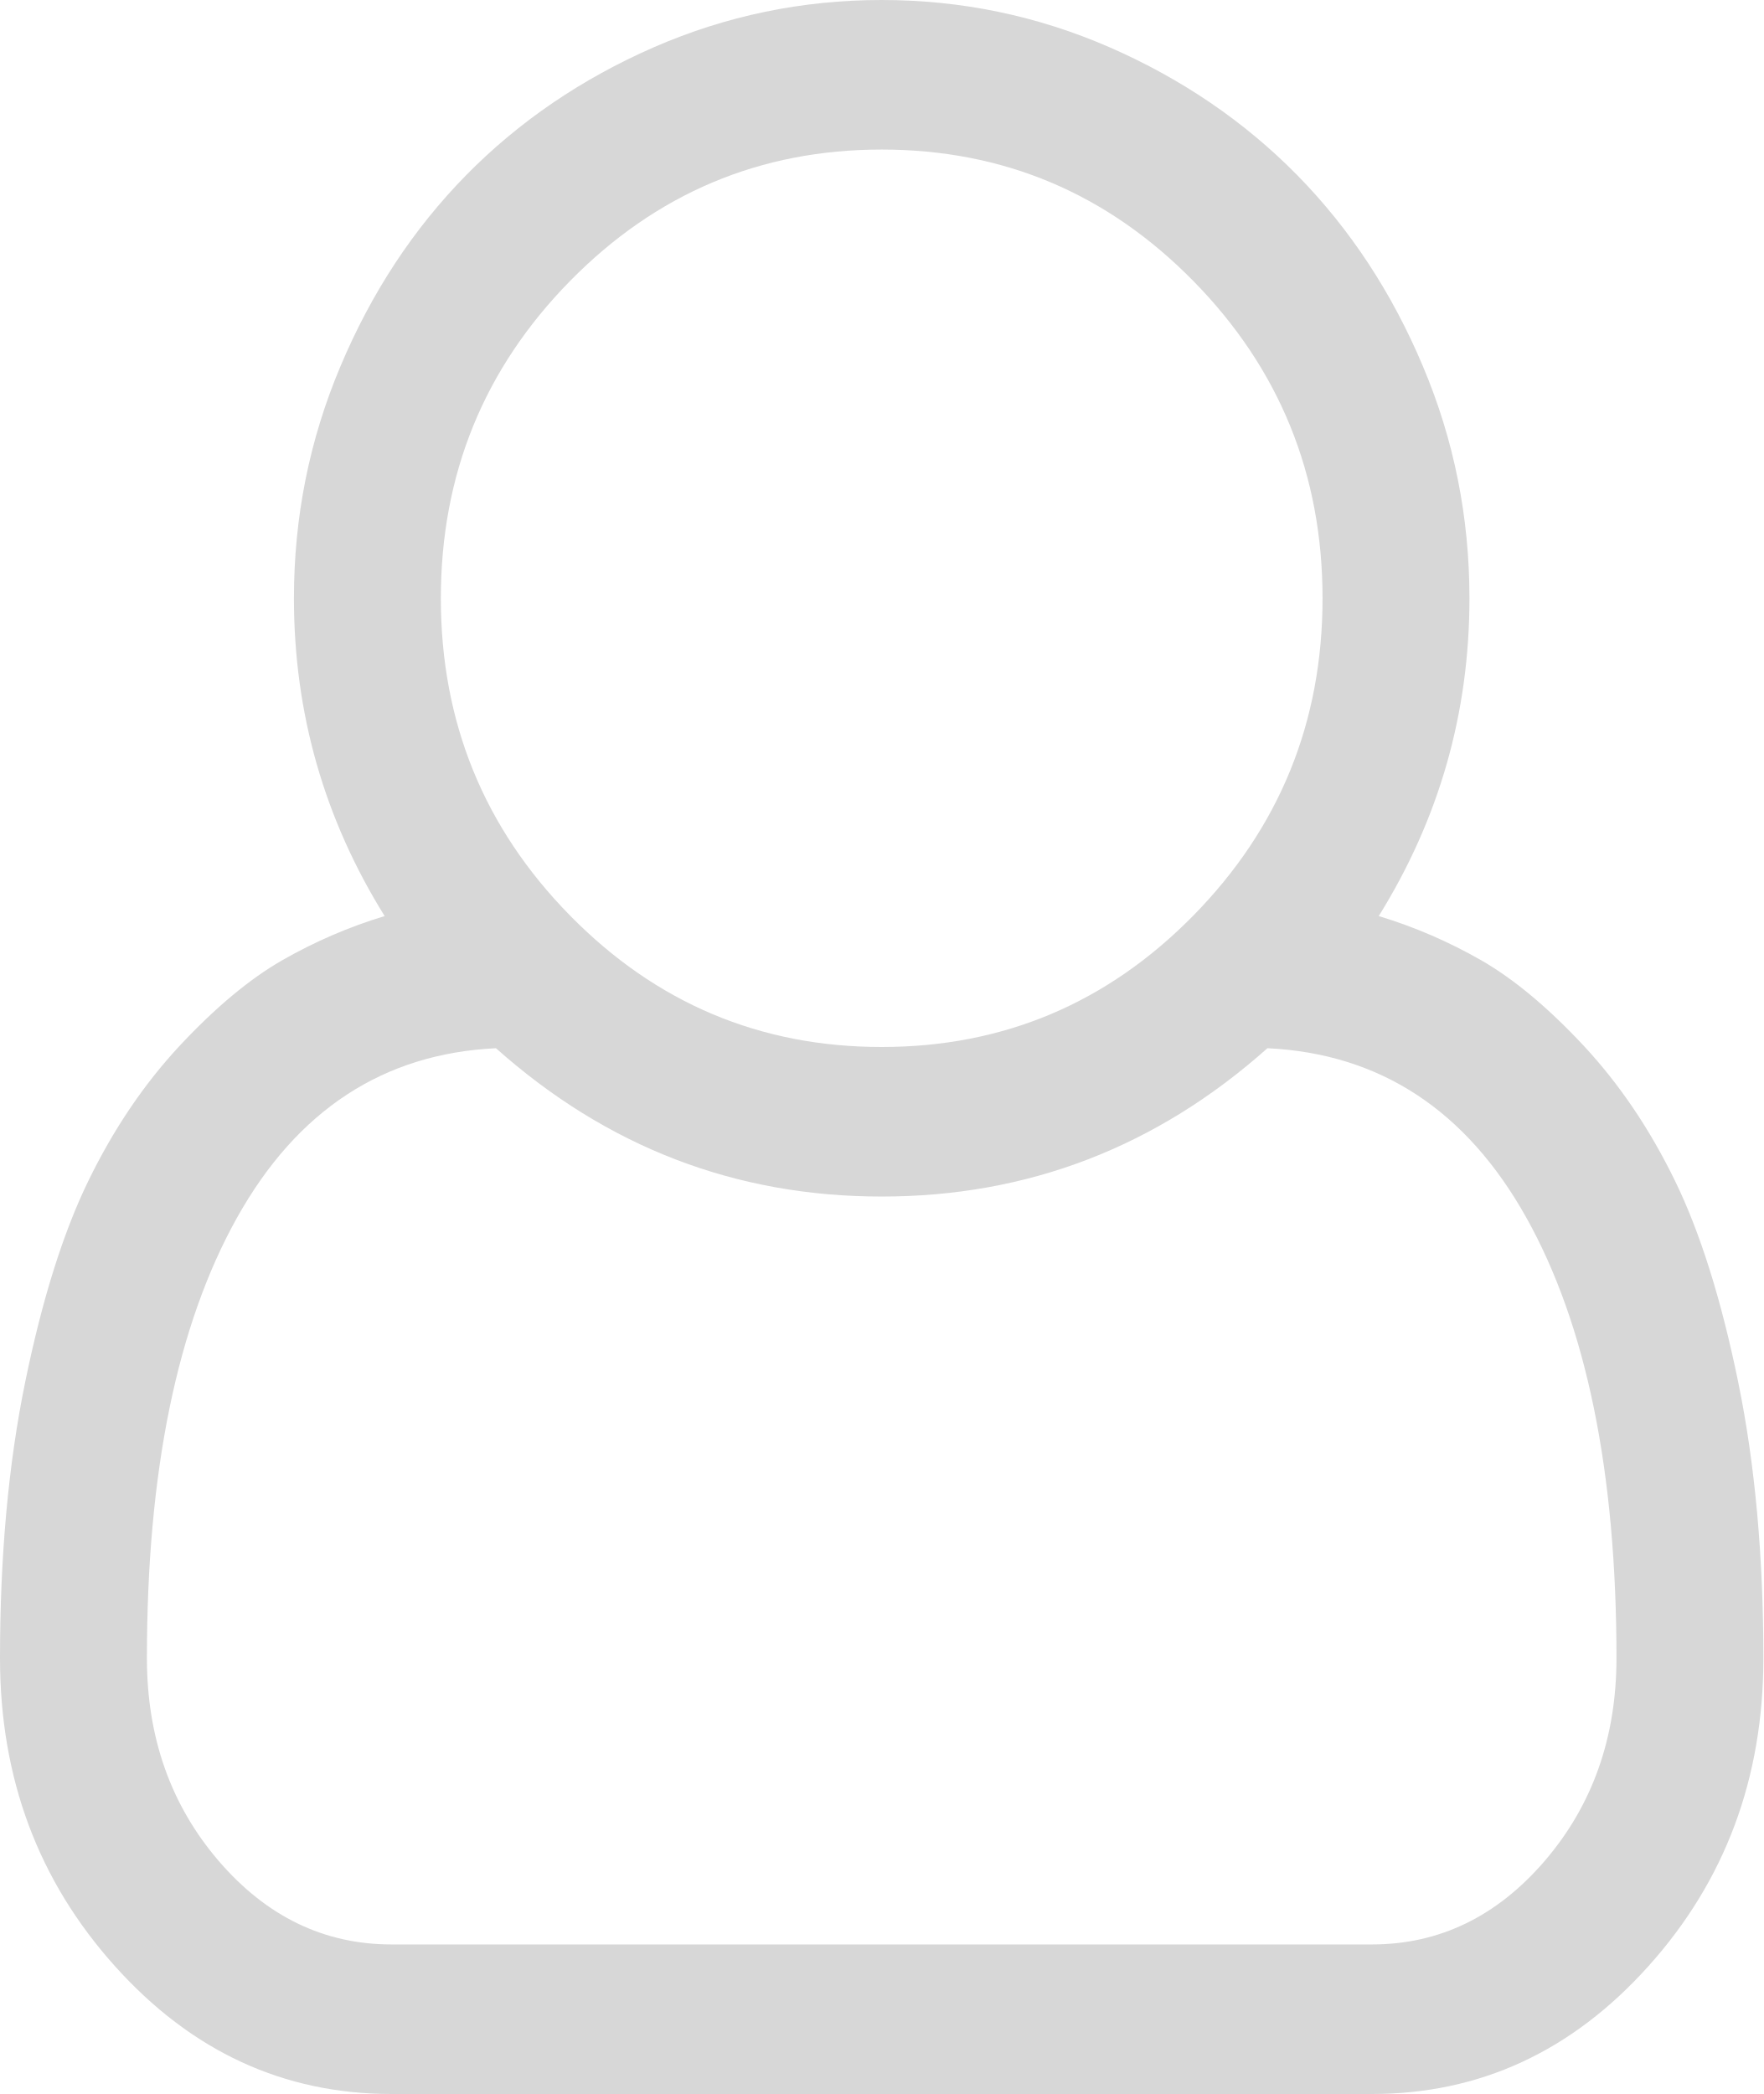
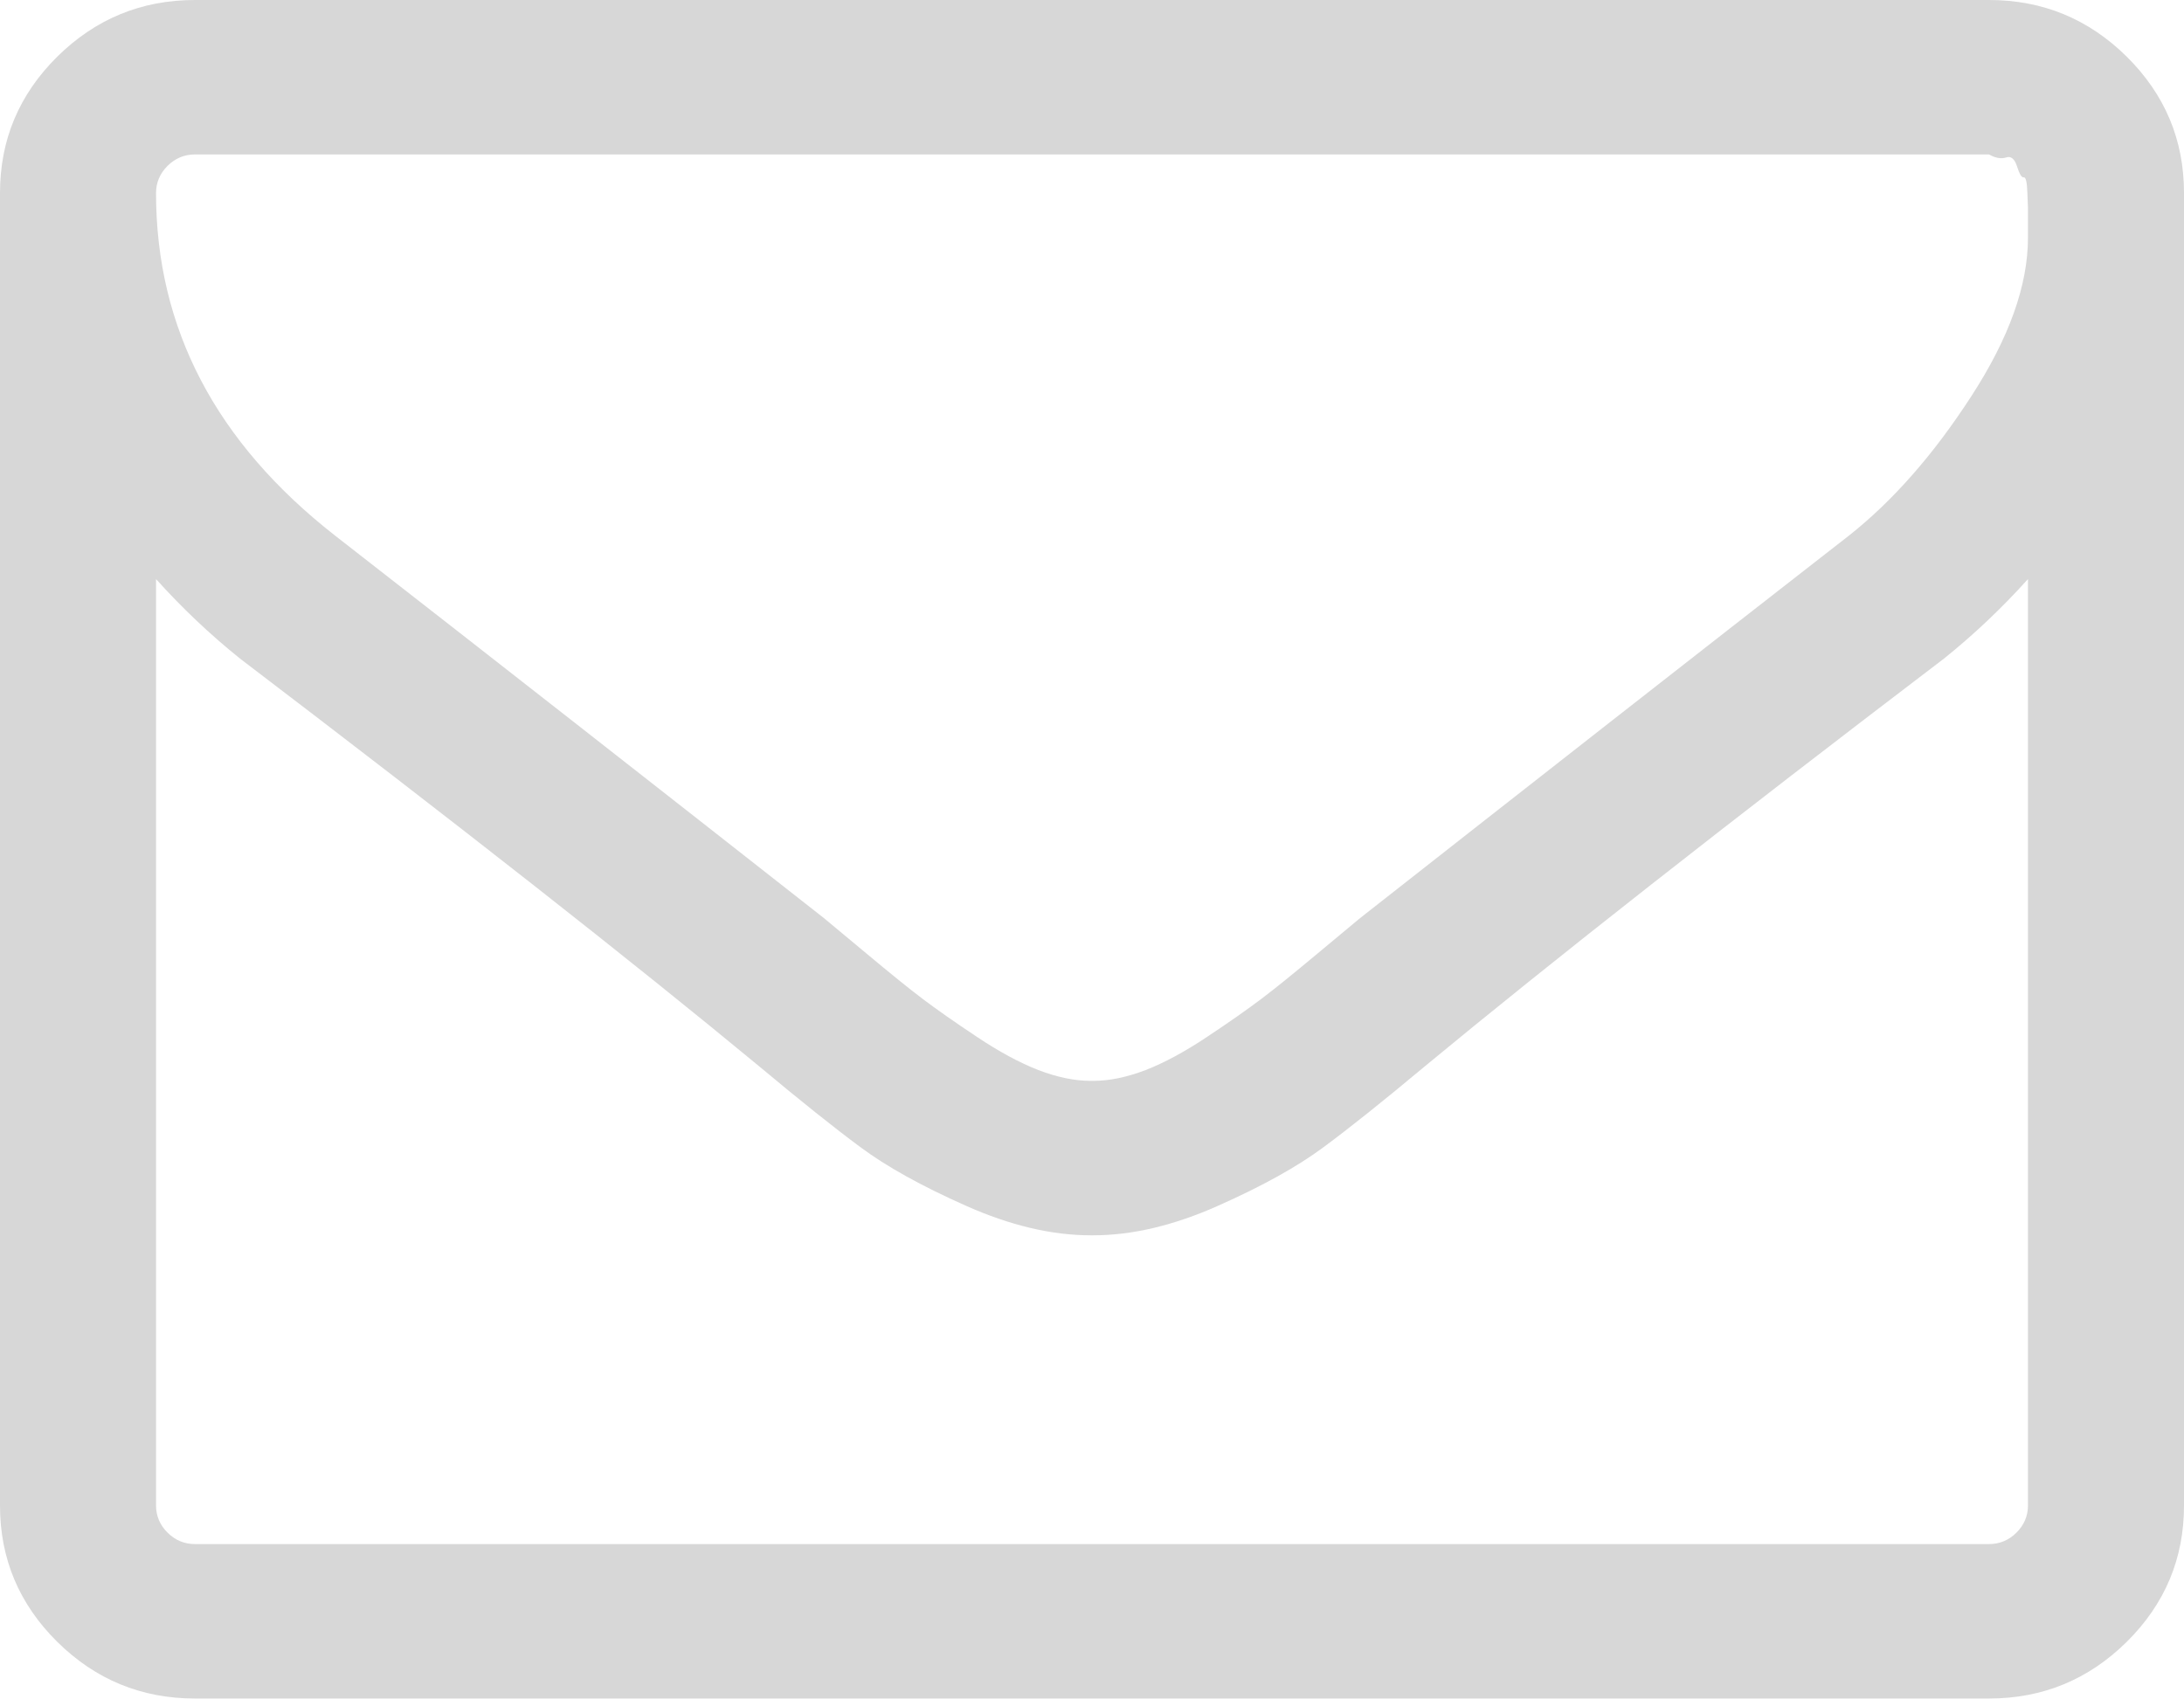
- <svg xmlns="http://www.w3.org/2000/svg" version="1.1" width="16px" height="19px">
-   <g transform="matrix(1 0 0 1 -1265 -37 )">
-     <path d="M 13.333 5.429  C 13.333 6.468  13.059 7.429  12.51 8.312  C 12.837 8.411  13.148 8.546  13.443 8.715  C 13.738 8.885  14.047 9.143  14.37 9.489  C 14.693 9.836  14.969 10.244  15.198 10.714  C 15.427 11.184  15.618 11.792  15.771 12.538  C 15.924 13.283  16 14.119  16 15.045  C 16 16.134  15.653 17.065  14.958 17.839  C 14.264 18.613  13.427 19  12.448 19  L 3.552 19  C 2.573 19  1.736 18.613  1.042 17.839  C 0.347 17.065  0 16.134  0 15.045  C 0 14.119  0.076 13.283  0.229 12.538  C 0.382 11.792  0.573 11.184  0.802 10.714  C 1.031 10.244  1.307 9.836  1.63 9.489  C 1.953 9.143  2.262 8.885  2.557 8.715  C 2.852 8.546  3.163 8.411  3.49 8.312  C 2.941 7.429  2.667 6.468  2.667 5.429  C 2.667 4.693  2.807 3.992  3.089 3.324  C 3.37 2.656  3.75 2.078  4.229 1.59  C 4.708 1.103  5.276 0.716  5.932 0.429  C 6.589 0.143  7.278 0  8 0  C 8.722 0  9.411 0.143  10.068 0.429  C 10.724 0.716  11.292 1.103  11.771 1.59  C 12.25 2.078  12.63 2.656  12.911 3.324  C 13.193 3.992  13.333 4.693  13.333 5.429  Z M 10.828 2.55  C 10.047 1.755  9.104 1.357  8 1.357  C 6.896 1.357  5.953 1.755  5.172 2.55  C 4.391 3.345  4 4.305  4 5.429  C 4 6.552  4.391 7.512  5.172 8.307  C 5.953 9.102  6.896 9.5  8 9.5  C 9.104 9.5  10.047 9.102  10.828 8.307  C 11.609 7.512  12 6.552  12 5.429  C 12 4.305  11.609 3.345  10.828 2.55  Z M 3.552 17.643  L 12.448 17.643  C 13.059 17.643  13.582 17.39  14.016 16.885  C 14.45 16.379  14.667 15.766  14.667 15.045  C 14.667 13.356  14.394 12.023  13.849 11.048  C 13.304 10.073  12.521 9.56  11.5 9.511  C 10.493 10.408  9.326 10.857  8 10.857  C 6.674 10.857  5.507 10.408  4.5 9.511  C 3.479 9.56  2.696 10.073  2.151 11.048  C 1.606 12.023  1.333 13.356  1.333 15.045  C 1.333 15.766  1.55 16.379  1.984 16.885  C 2.418 17.39  2.941 17.643  3.552 17.643  Z " fill-rule="nonzero" fill="#d7d7d7" stroke="none" transform="matrix(1 0 0 1 1265 37 )" />
+ <svg xmlns="http://www.w3.org/2000/svg" version="1.1" width="18px" height="14px">
+   <g transform="matrix(1 0 0 1 -1236 -42 )">
+     <path d="M 16.619 12.633  C 16.682 12.57  16.714 12.495  16.714 12.409  L 16.714 4.773  C 16.5 5.011  16.269 5.23  16.021 5.429  C 14.227 6.795  12.8 7.915  11.742 8.79  C 11.401 9.075  11.123 9.297  10.908 9.456  C 10.694 9.615  10.405 9.776  10.04 9.938  C 9.675 10.101  9.331 10.182  9.01 10.182  L 9 10.182  L 8.99 10.182  C 8.669 10.182  8.325 10.101  7.96 9.938  C 7.595 9.776  7.306 9.615  7.092 9.456  C 6.877 9.297  6.599 9.075  6.258 8.79  C 5.2 7.915  3.773 6.795  1.979 5.429  C 1.731 5.23  1.5 5.011  1.286 4.773  L 1.286 12.409  C 1.286 12.495  1.318 12.57  1.381 12.633  C 1.445 12.696  1.52 12.727  1.607 12.727  L 16.393 12.727  C 16.48 12.727  16.555 12.696  16.619 12.633  Z M 16.247 3.266  C 16.559 2.786  16.714 2.35  16.714 1.959  L 16.714 1.849  L 16.714 1.715  C 16.714 1.715  16.713 1.672  16.709 1.586  C 16.706 1.5  16.696 1.458  16.679 1.462  C 16.662 1.465  16.644 1.435  16.624 1.372  C 16.604 1.309  16.574 1.284  16.533 1.298  C 16.493 1.311  16.446 1.303  16.393 1.273  L 1.607 1.273  C 1.52 1.273  1.445 1.304  1.381 1.367  C 1.318 1.43  1.286 1.505  1.286 1.591  C 1.286 2.705  1.778 3.646  2.762 4.415  C 4.055 5.422  5.397 6.473  6.79 7.567  C 6.83 7.6  6.948 7.698  7.142 7.86  C 7.336 8.022  7.49 8.147  7.604 8.233  C 7.718 8.319  7.867 8.424  8.051 8.546  C 8.235 8.669  8.404 8.76  8.558 8.82  C 8.712 8.879  8.856 8.909  8.99 8.909  L 9 8.909  L 9.01 8.909  C 9.144 8.909  9.288 8.879  9.442 8.82  C 9.596 8.76  9.765 8.669  9.949 8.546  C 10.133 8.424  10.282 8.319  10.396 8.233  C 10.51 8.147  10.664 8.022  10.858 7.86  C 11.052 7.698  11.17 7.6  11.21 7.567  C 12.603 6.473  13.945 5.422  15.238 4.415  C 15.599 4.13  15.936 3.747  16.247 3.266  Z M 17.528 0.467  C 17.843 0.779  18 1.153  18 1.591  L 18 12.409  C 18 12.847  17.843 13.221  17.528 13.533  C 17.213 13.844  16.835 14  16.393 14  L 1.607 14  C 1.165 14  0.787 13.844  0.472 13.533  C 0.157 13.221  0 12.847  0 12.409  L 0 1.591  C 0 1.153  0.157 0.779  0.472 0.467  C 0.787 0.156  1.165 0  1.607 0  L 16.393 0  C 16.835 0  17.213 0.156  17.528 0.467  Z " fill-rule="nonzero" fill="#d7d7d7" stroke="none" transform="matrix(1 0 0 1 1236 42 )" />
  </g>
</svg>
